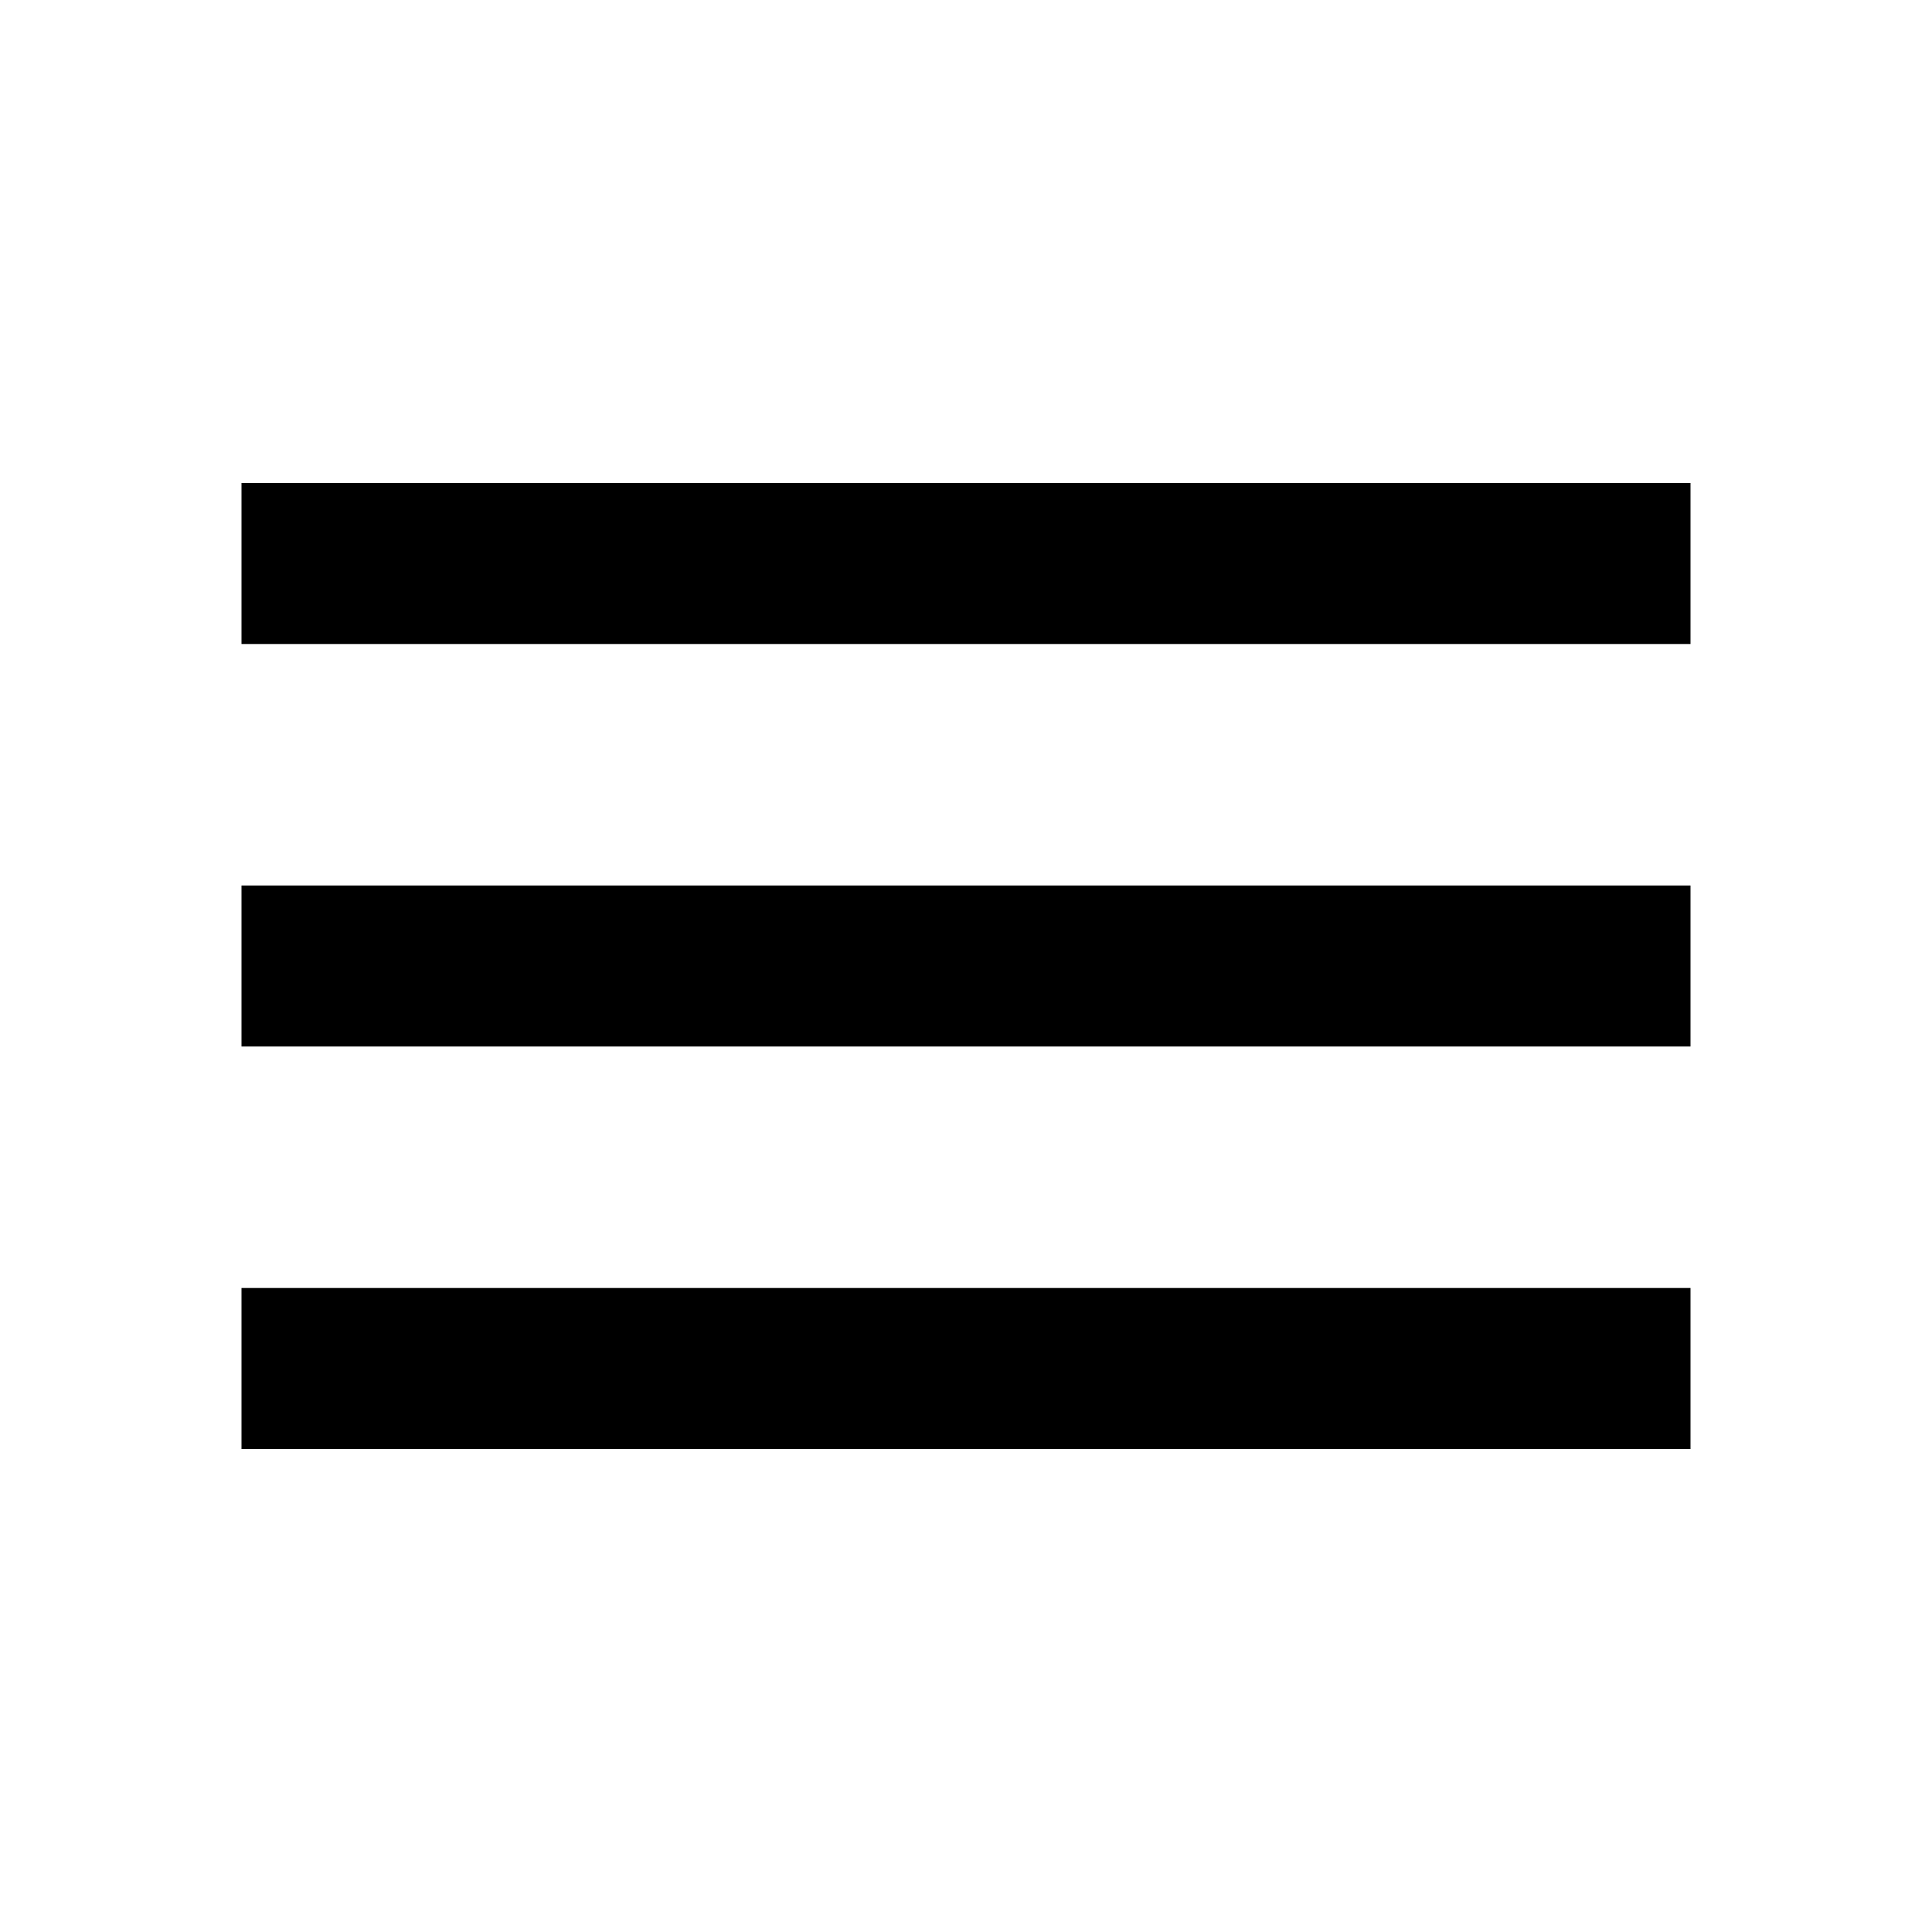
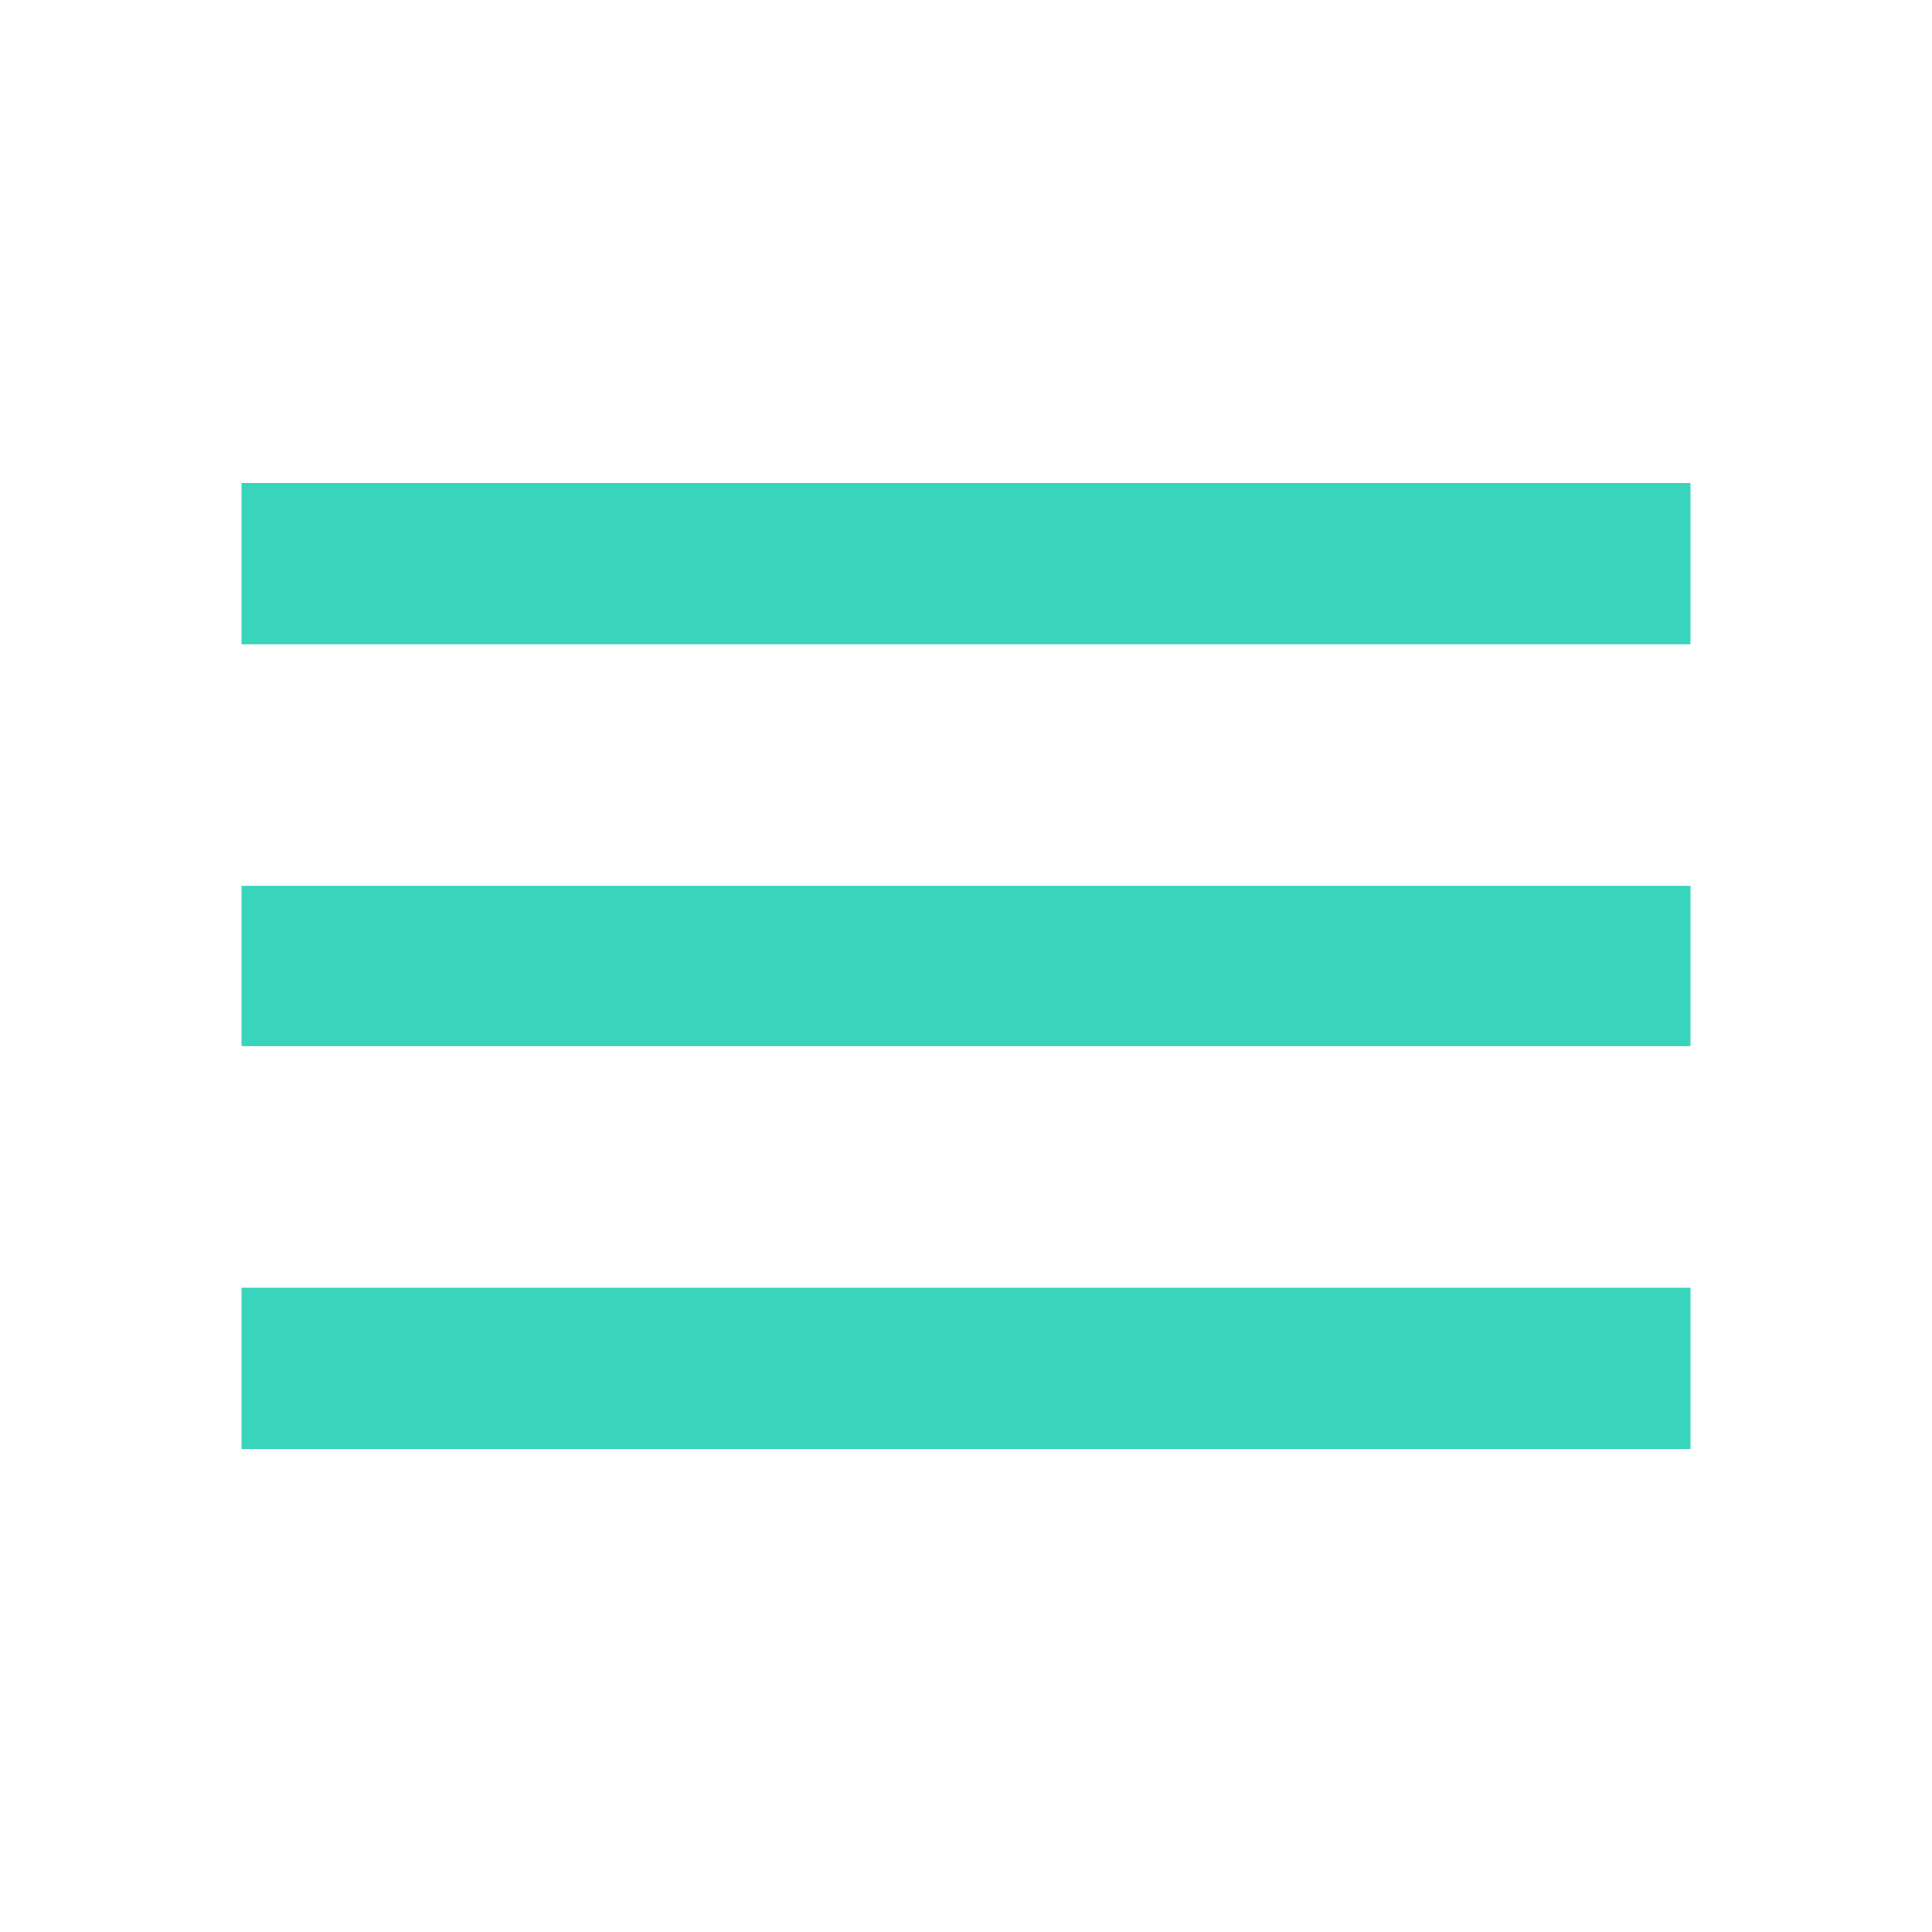
- <svg xmlns="http://www.w3.org/2000/svg" height="24px" viewBox="0 0 24 24" width="24px" fill="#000000">
+ <svg xmlns="http://www.w3.org/2000/svg" height="24px" viewBox="0 0 24 24" width="24px" fill="#38D5BC">
  <path d="M0 0h24v24H0V0z" fill="none" />
  <path d="M3 18h18v-2H3v2zm0-5h18v-2H3v2zm0-7v2h18V6H3z" />
</svg>
